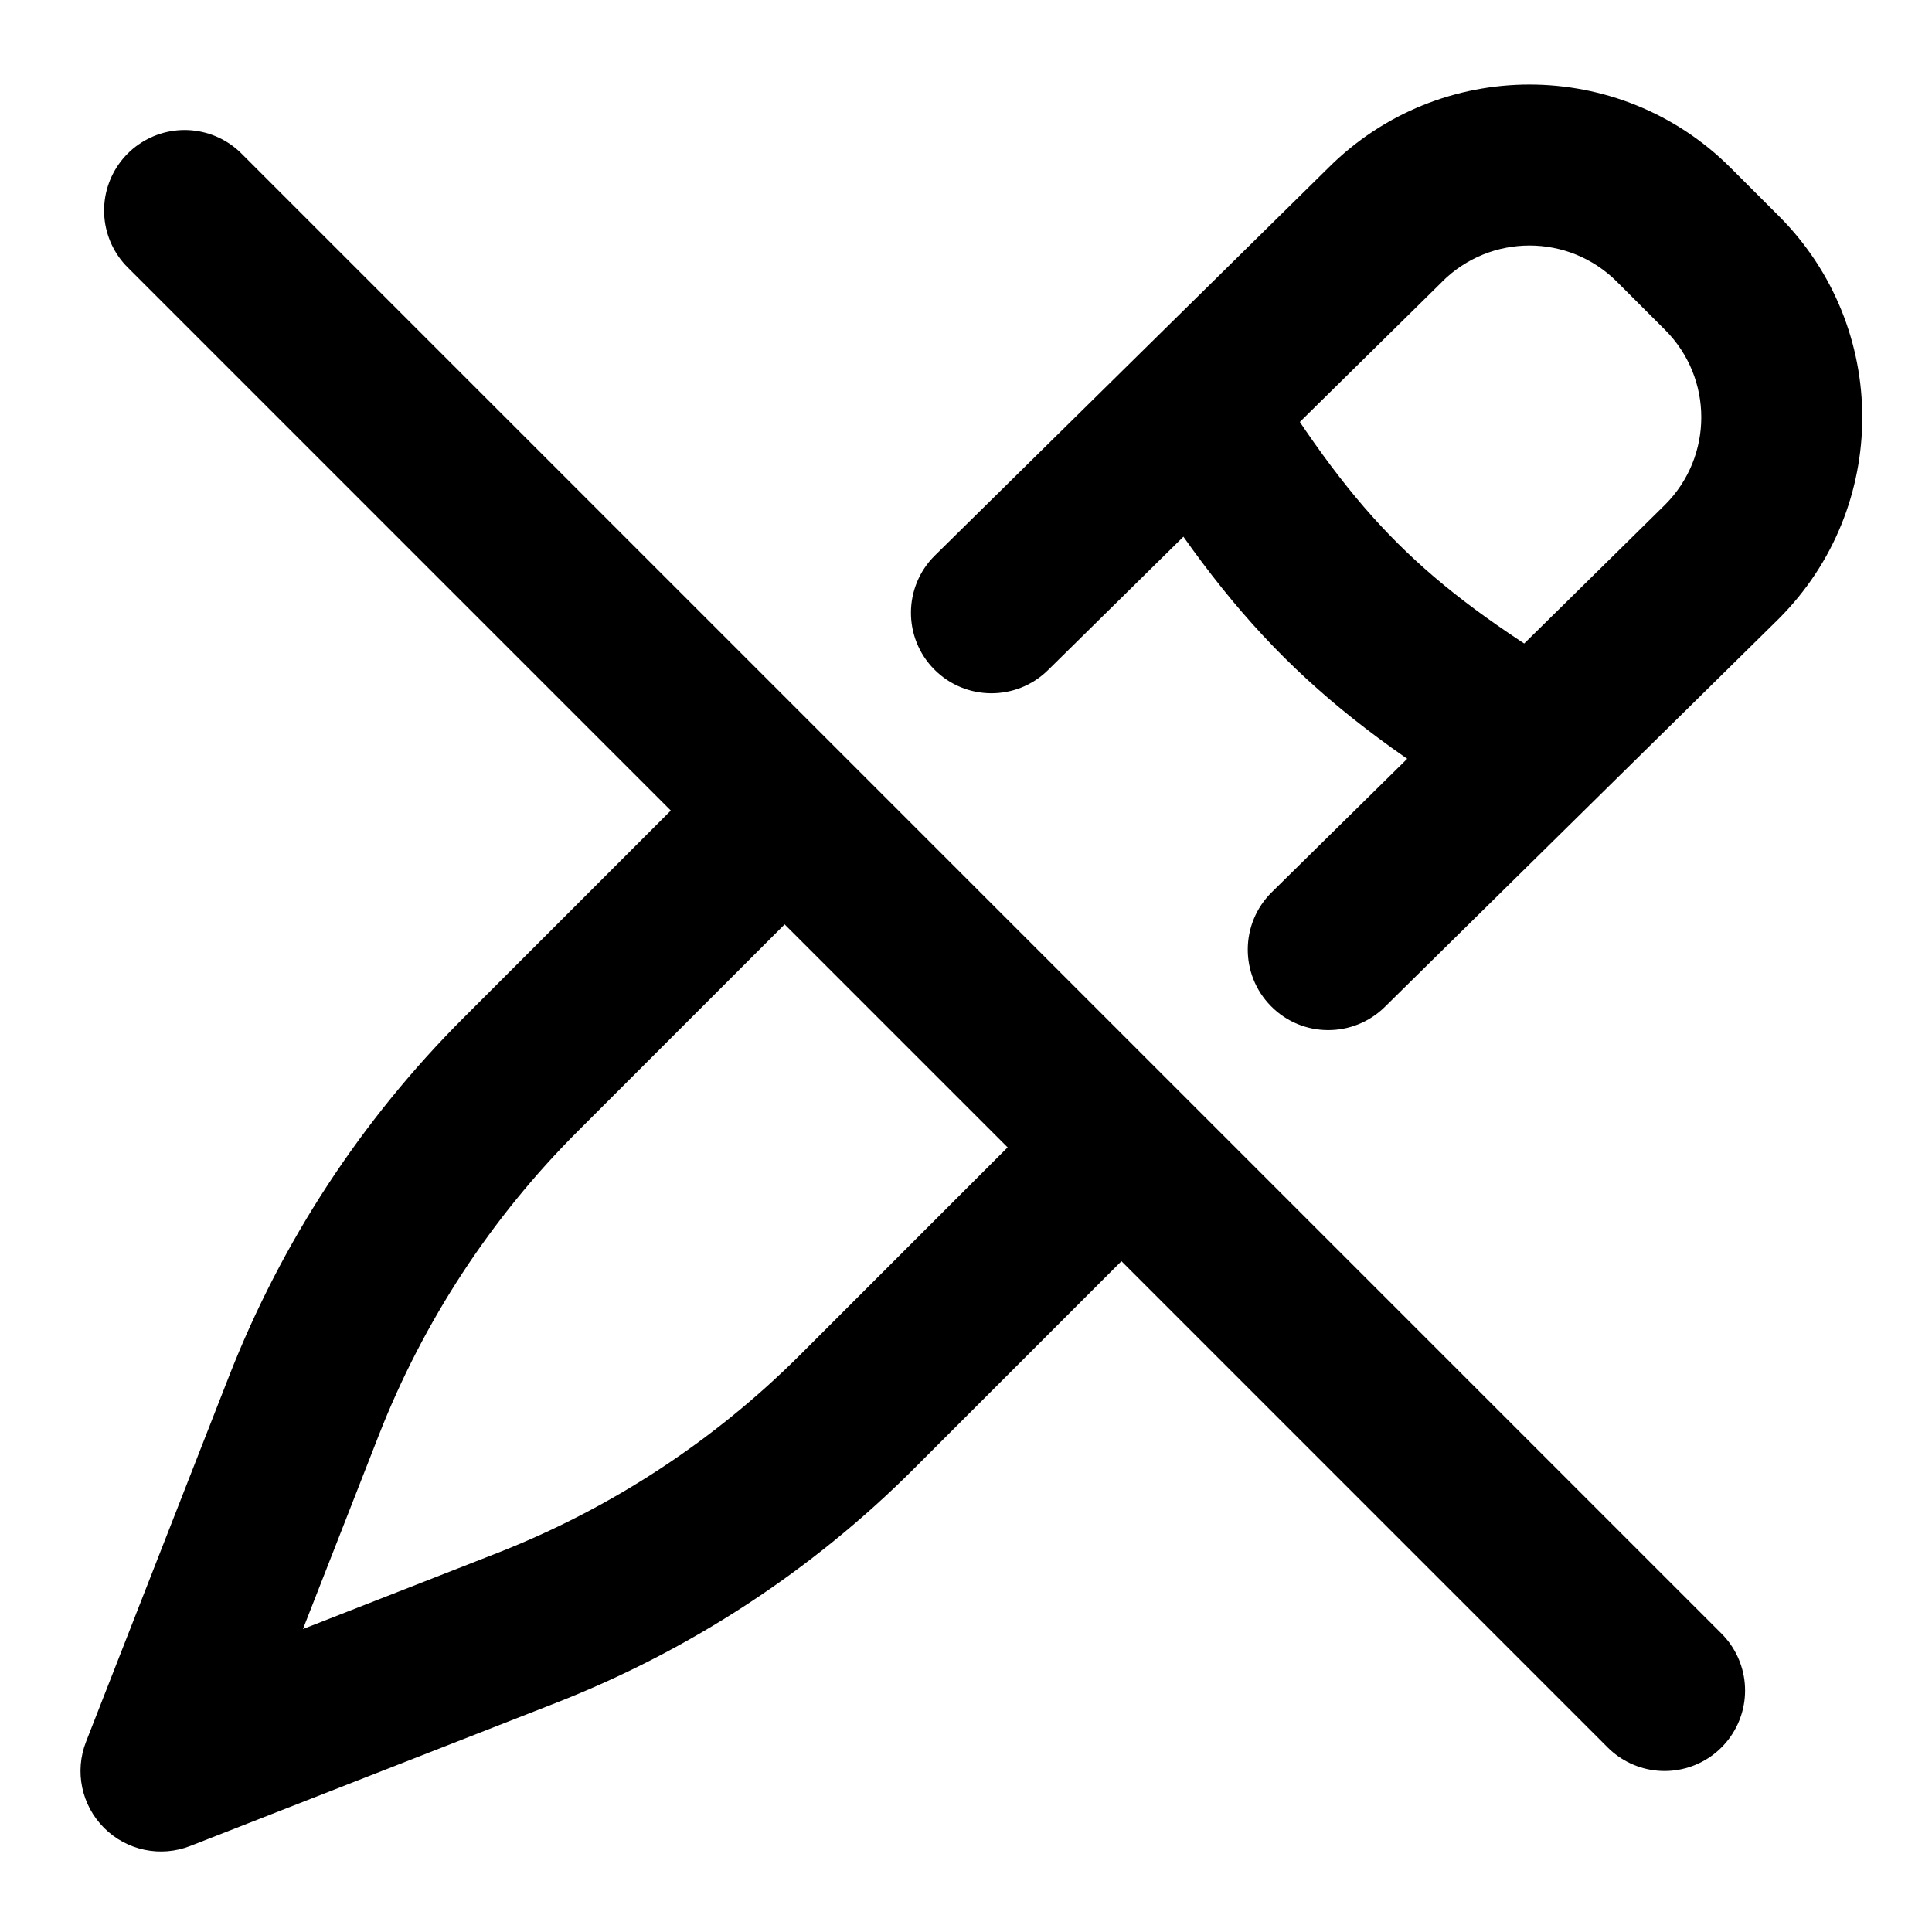
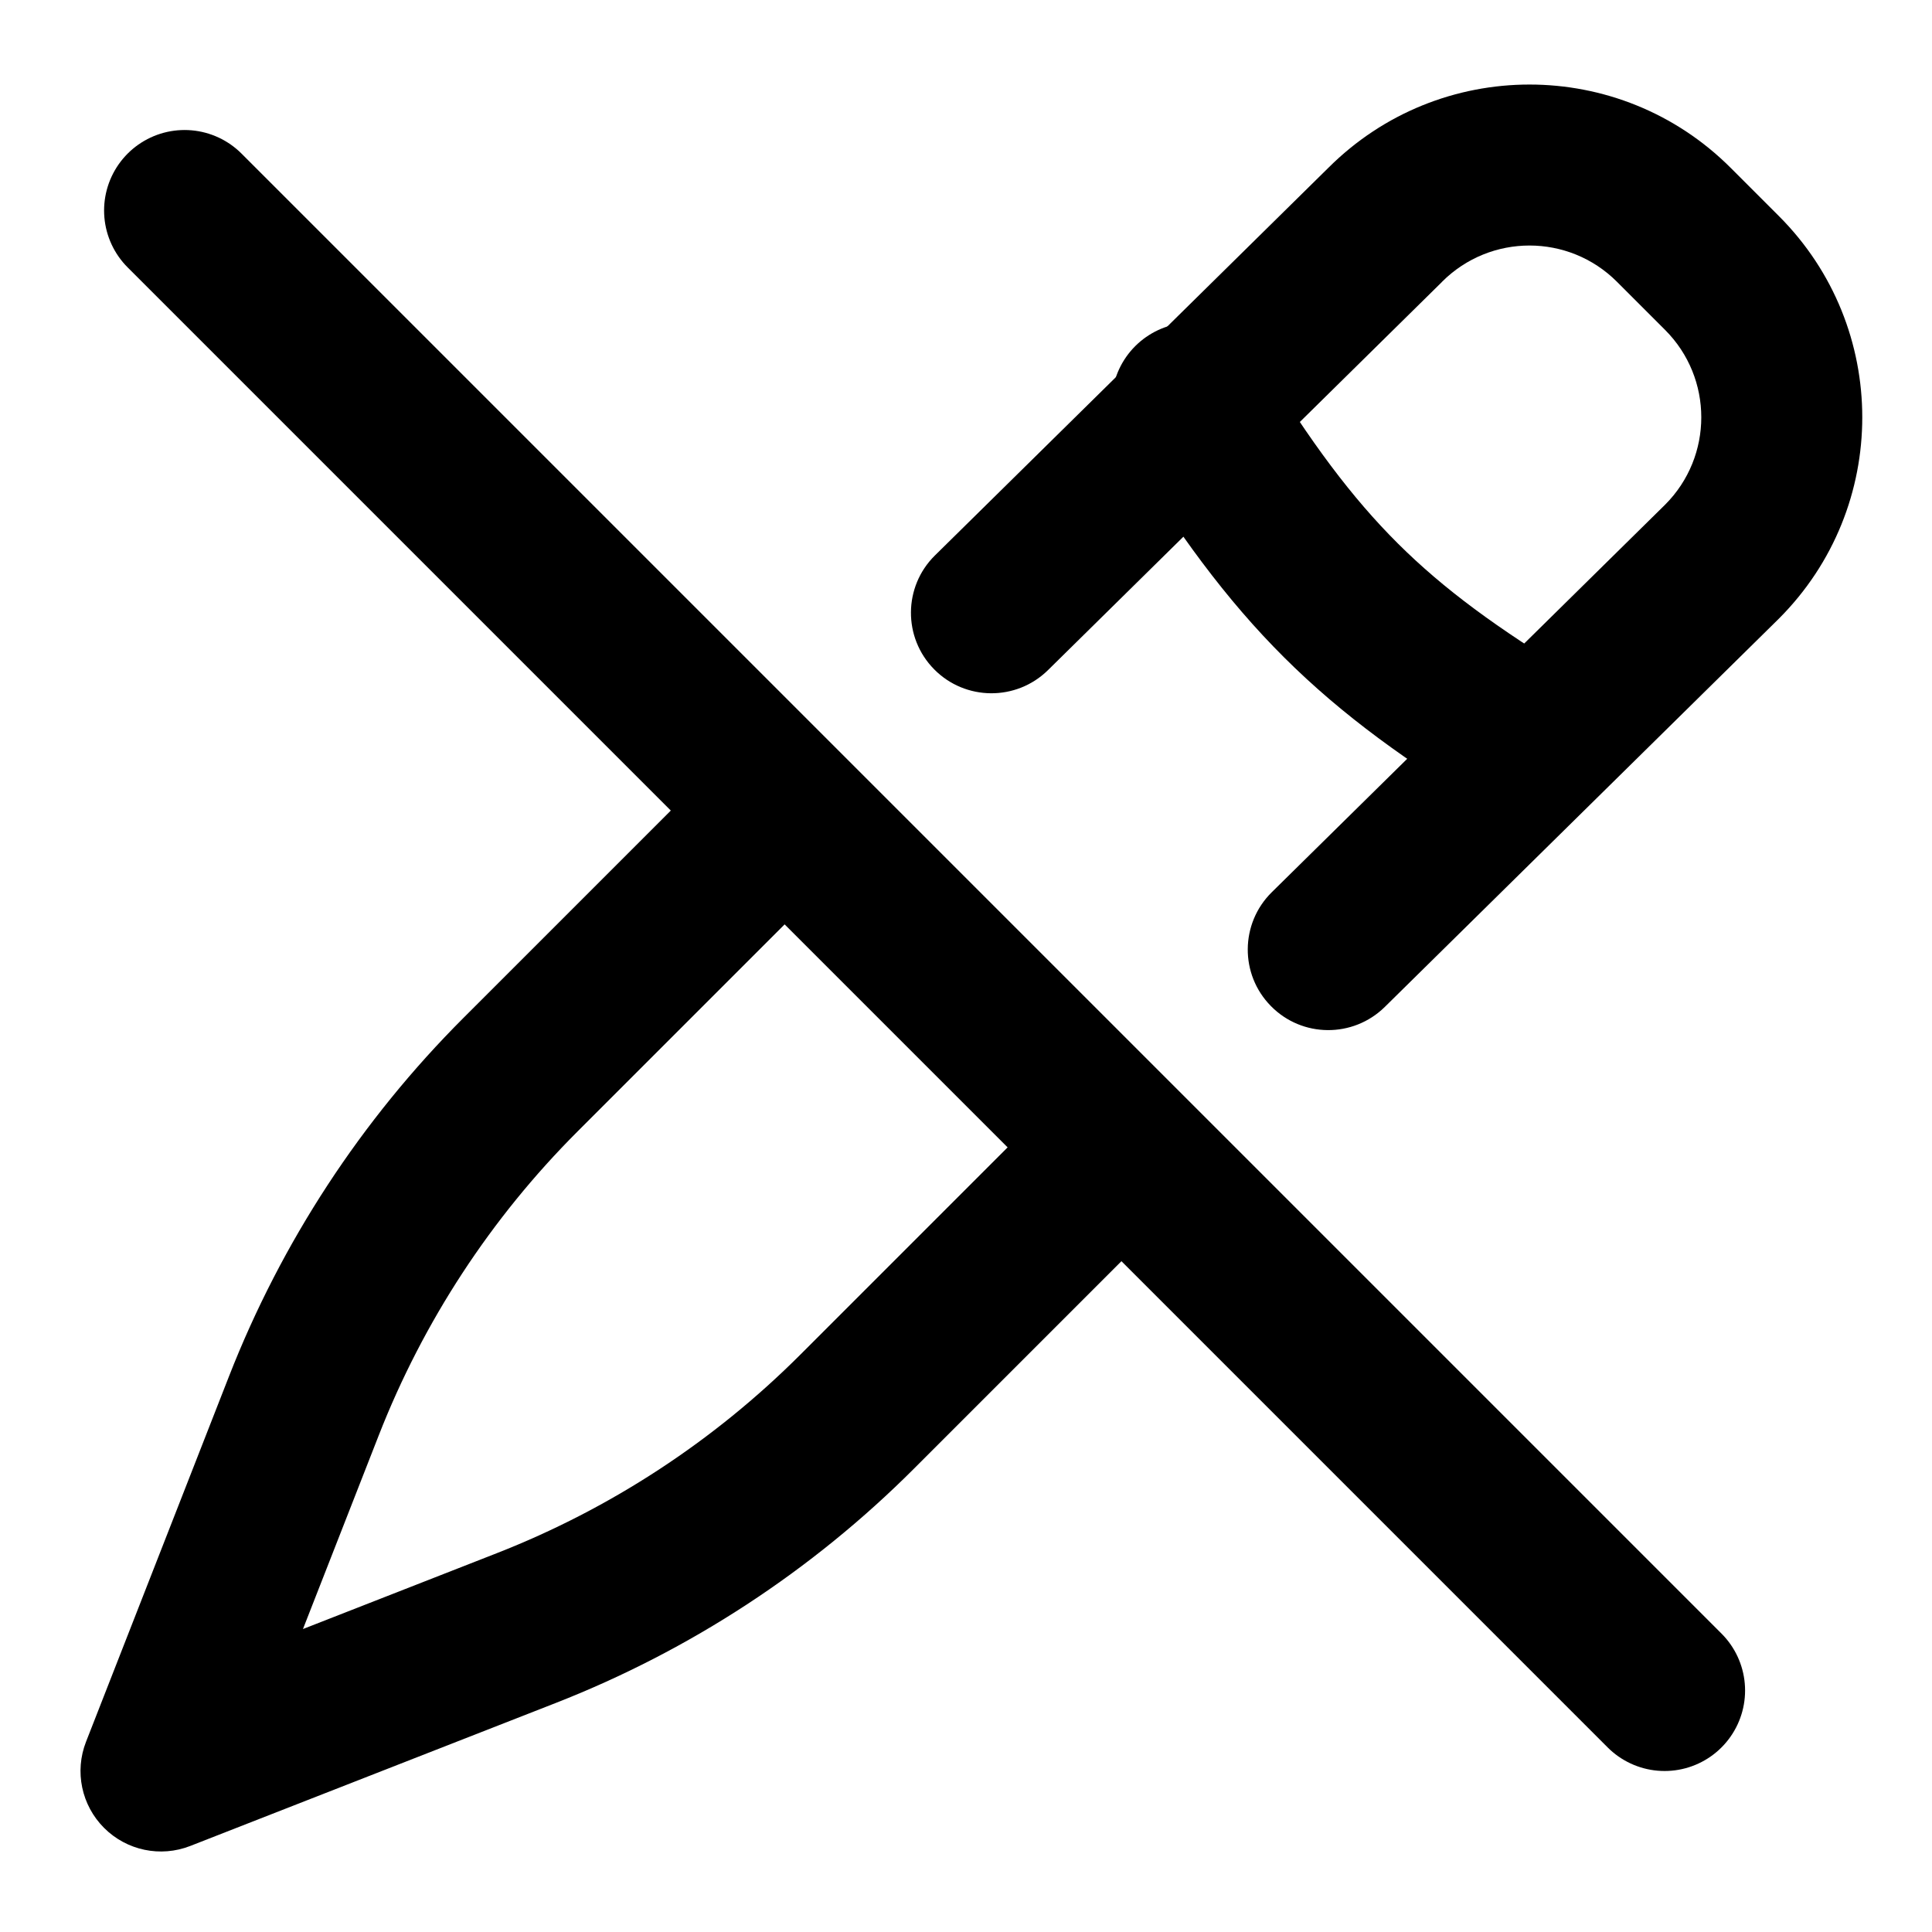
<svg xmlns="http://www.w3.org/2000/svg" width="24" height="24" viewBox="0 0 24 24" fill="none">
  <path d="M17.207 2.793L17.909 3.506L17.914 3.5L17.207 2.793ZM21.391 6.977L22.093 7.69L22.098 7.685L21.391 6.977ZM2 22L1.069 21.636C0.924 22.006 1.012 22.426 1.293 22.707C1.574 22.988 1.994 23.076 2.364 22.931L2 22ZM10.207 11.023C10.598 10.632 10.598 9.999 10.207 9.609C9.817 9.218 9.183 9.218 8.793 9.609L9.5 10.316L10.207 11.023ZM14.391 15.207C14.782 14.817 14.782 14.183 14.391 13.793C14.001 13.402 13.368 13.402 12.977 13.793L13.684 14.5L14.391 15.207ZM15.798 11.084C15.405 11.472 15.4 12.105 15.788 12.498C16.175 12.892 16.808 12.896 17.202 12.509L16.5 11.796L15.798 11.084ZM11.614 6.9C11.221 7.287 11.216 7.921 11.604 8.314C11.991 8.707 12.624 8.712 13.018 8.325L12.316 7.612L11.614 6.9ZM17.207 2.793L17.914 3.5C18.514 2.9 19.486 2.9 20.086 3.5L20.793 2.793L21.5 2.086C20.119 0.705 17.881 0.705 16.5 2.086L17.207 2.793ZM20.793 2.793L20.086 3.5L20.684 4.098L21.391 3.391L22.098 2.684L21.5 2.086L20.793 2.793ZM21.391 3.391L20.684 4.098C21.284 4.698 21.284 5.67 20.684 6.27L21.391 6.977L22.098 7.685C23.479 6.304 23.479 4.065 22.098 2.684L21.391 3.391ZM6.536 20.225L6.172 19.294L1.636 21.069L2 22L2.364 22.931L6.901 21.156L6.536 20.225ZM2 22L2.931 22.364L4.706 17.828L3.775 17.463L2.844 17.099L1.069 21.636L2 22ZM6.465 13.351L7.172 14.058L10.207 11.023L9.5 10.316L8.793 9.609L5.758 12.644L6.465 13.351ZM13.684 14.5L12.977 13.793L9.942 16.828L10.649 17.535L11.356 18.242L14.391 15.207L13.684 14.5ZM21.391 6.977L20.689 6.265L15.798 11.084L16.5 11.796L17.202 12.509L22.093 7.69L21.391 6.977ZM12.316 7.612L13.018 8.325L17.909 3.506L17.207 2.793L16.505 2.081L11.614 6.9L12.316 7.612ZM6.536 20.225L6.901 21.156C8.571 20.503 10.088 19.511 11.356 18.242L10.649 17.535L9.942 16.828C8.869 17.901 7.585 18.741 6.172 19.294L6.536 20.225ZM3.775 17.463L4.706 17.828C5.259 16.415 6.099 15.131 7.172 14.058L6.465 13.351L5.758 12.644C4.489 13.912 3.497 15.429 2.844 17.099L3.775 17.463Z" fill="black" />
-   <path d="M14.809 5.007C16.101 7.115 17.039 8.028 19.052 9.25" stroke-width="2" stroke="black" />
+   <path d="M14.809 5.007C16.101 7.115 17.039 8.028 19.052 9.25" stroke-width="2" stroke-linecap="round" stroke="black" />
  <path d="M20.678 21L2.293 2.615" stroke-width="2" stroke-linecap="round" stroke-linejoin="round" stroke="black" />
</svg>
